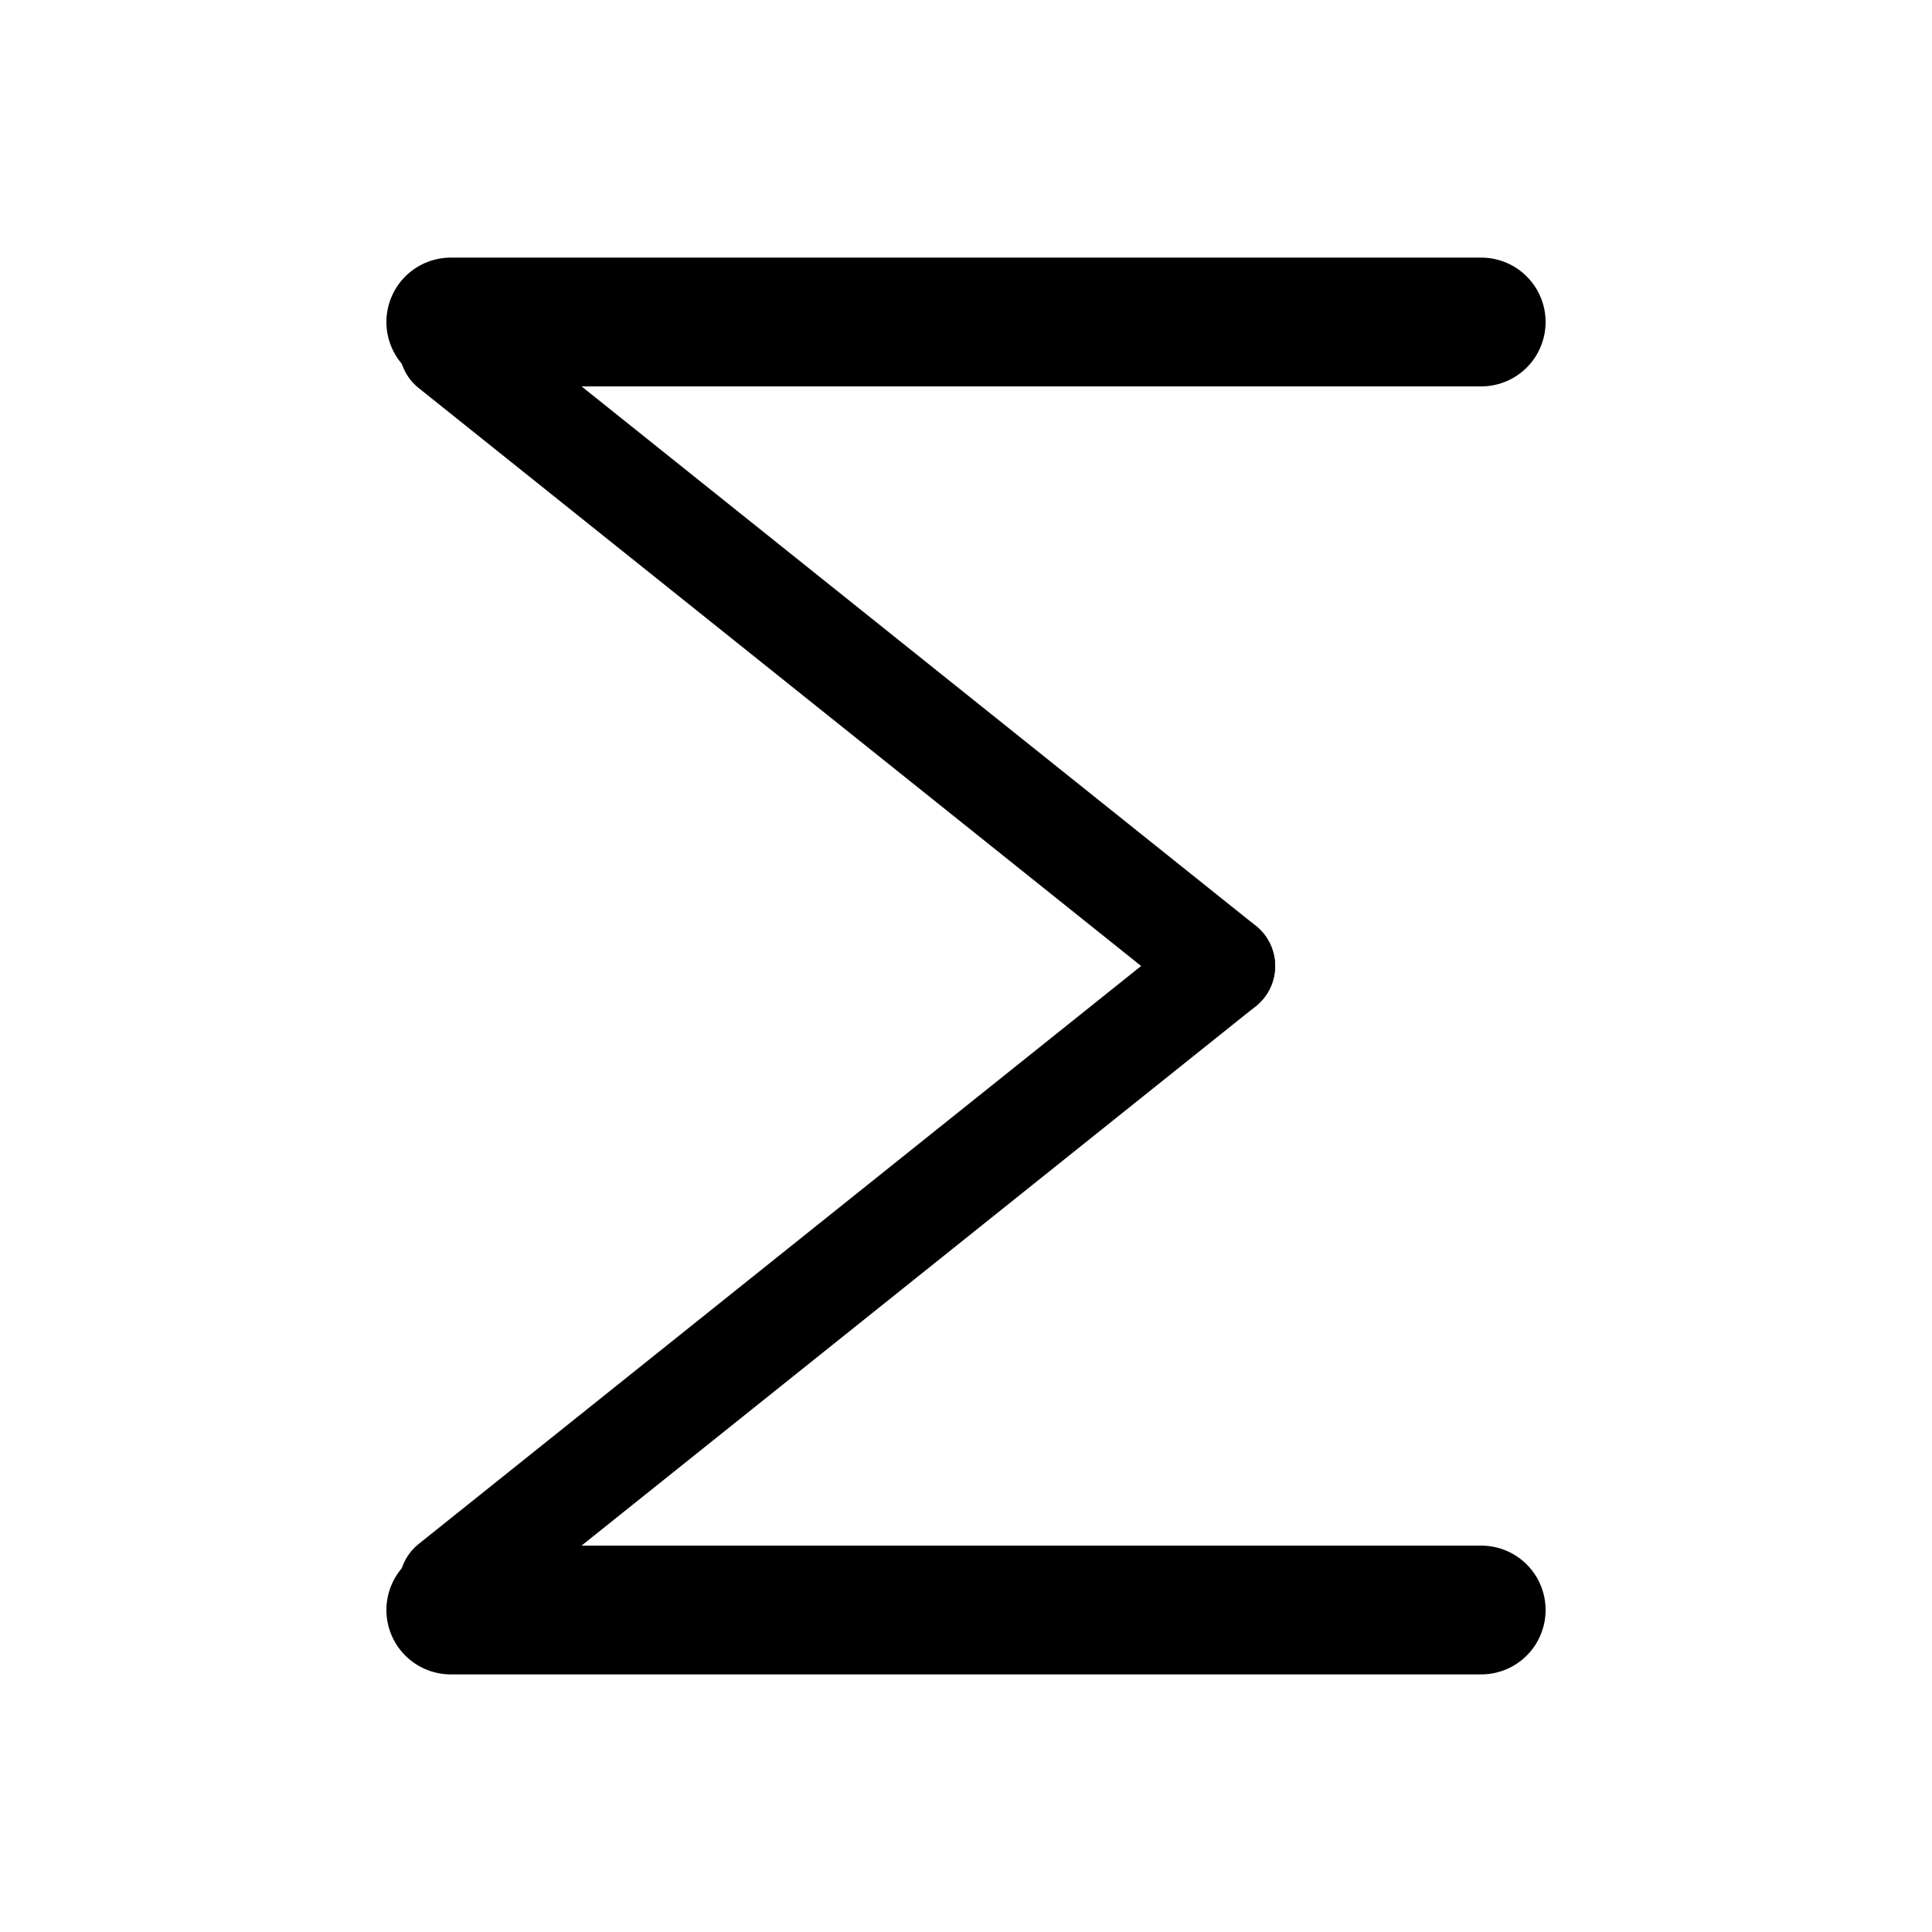
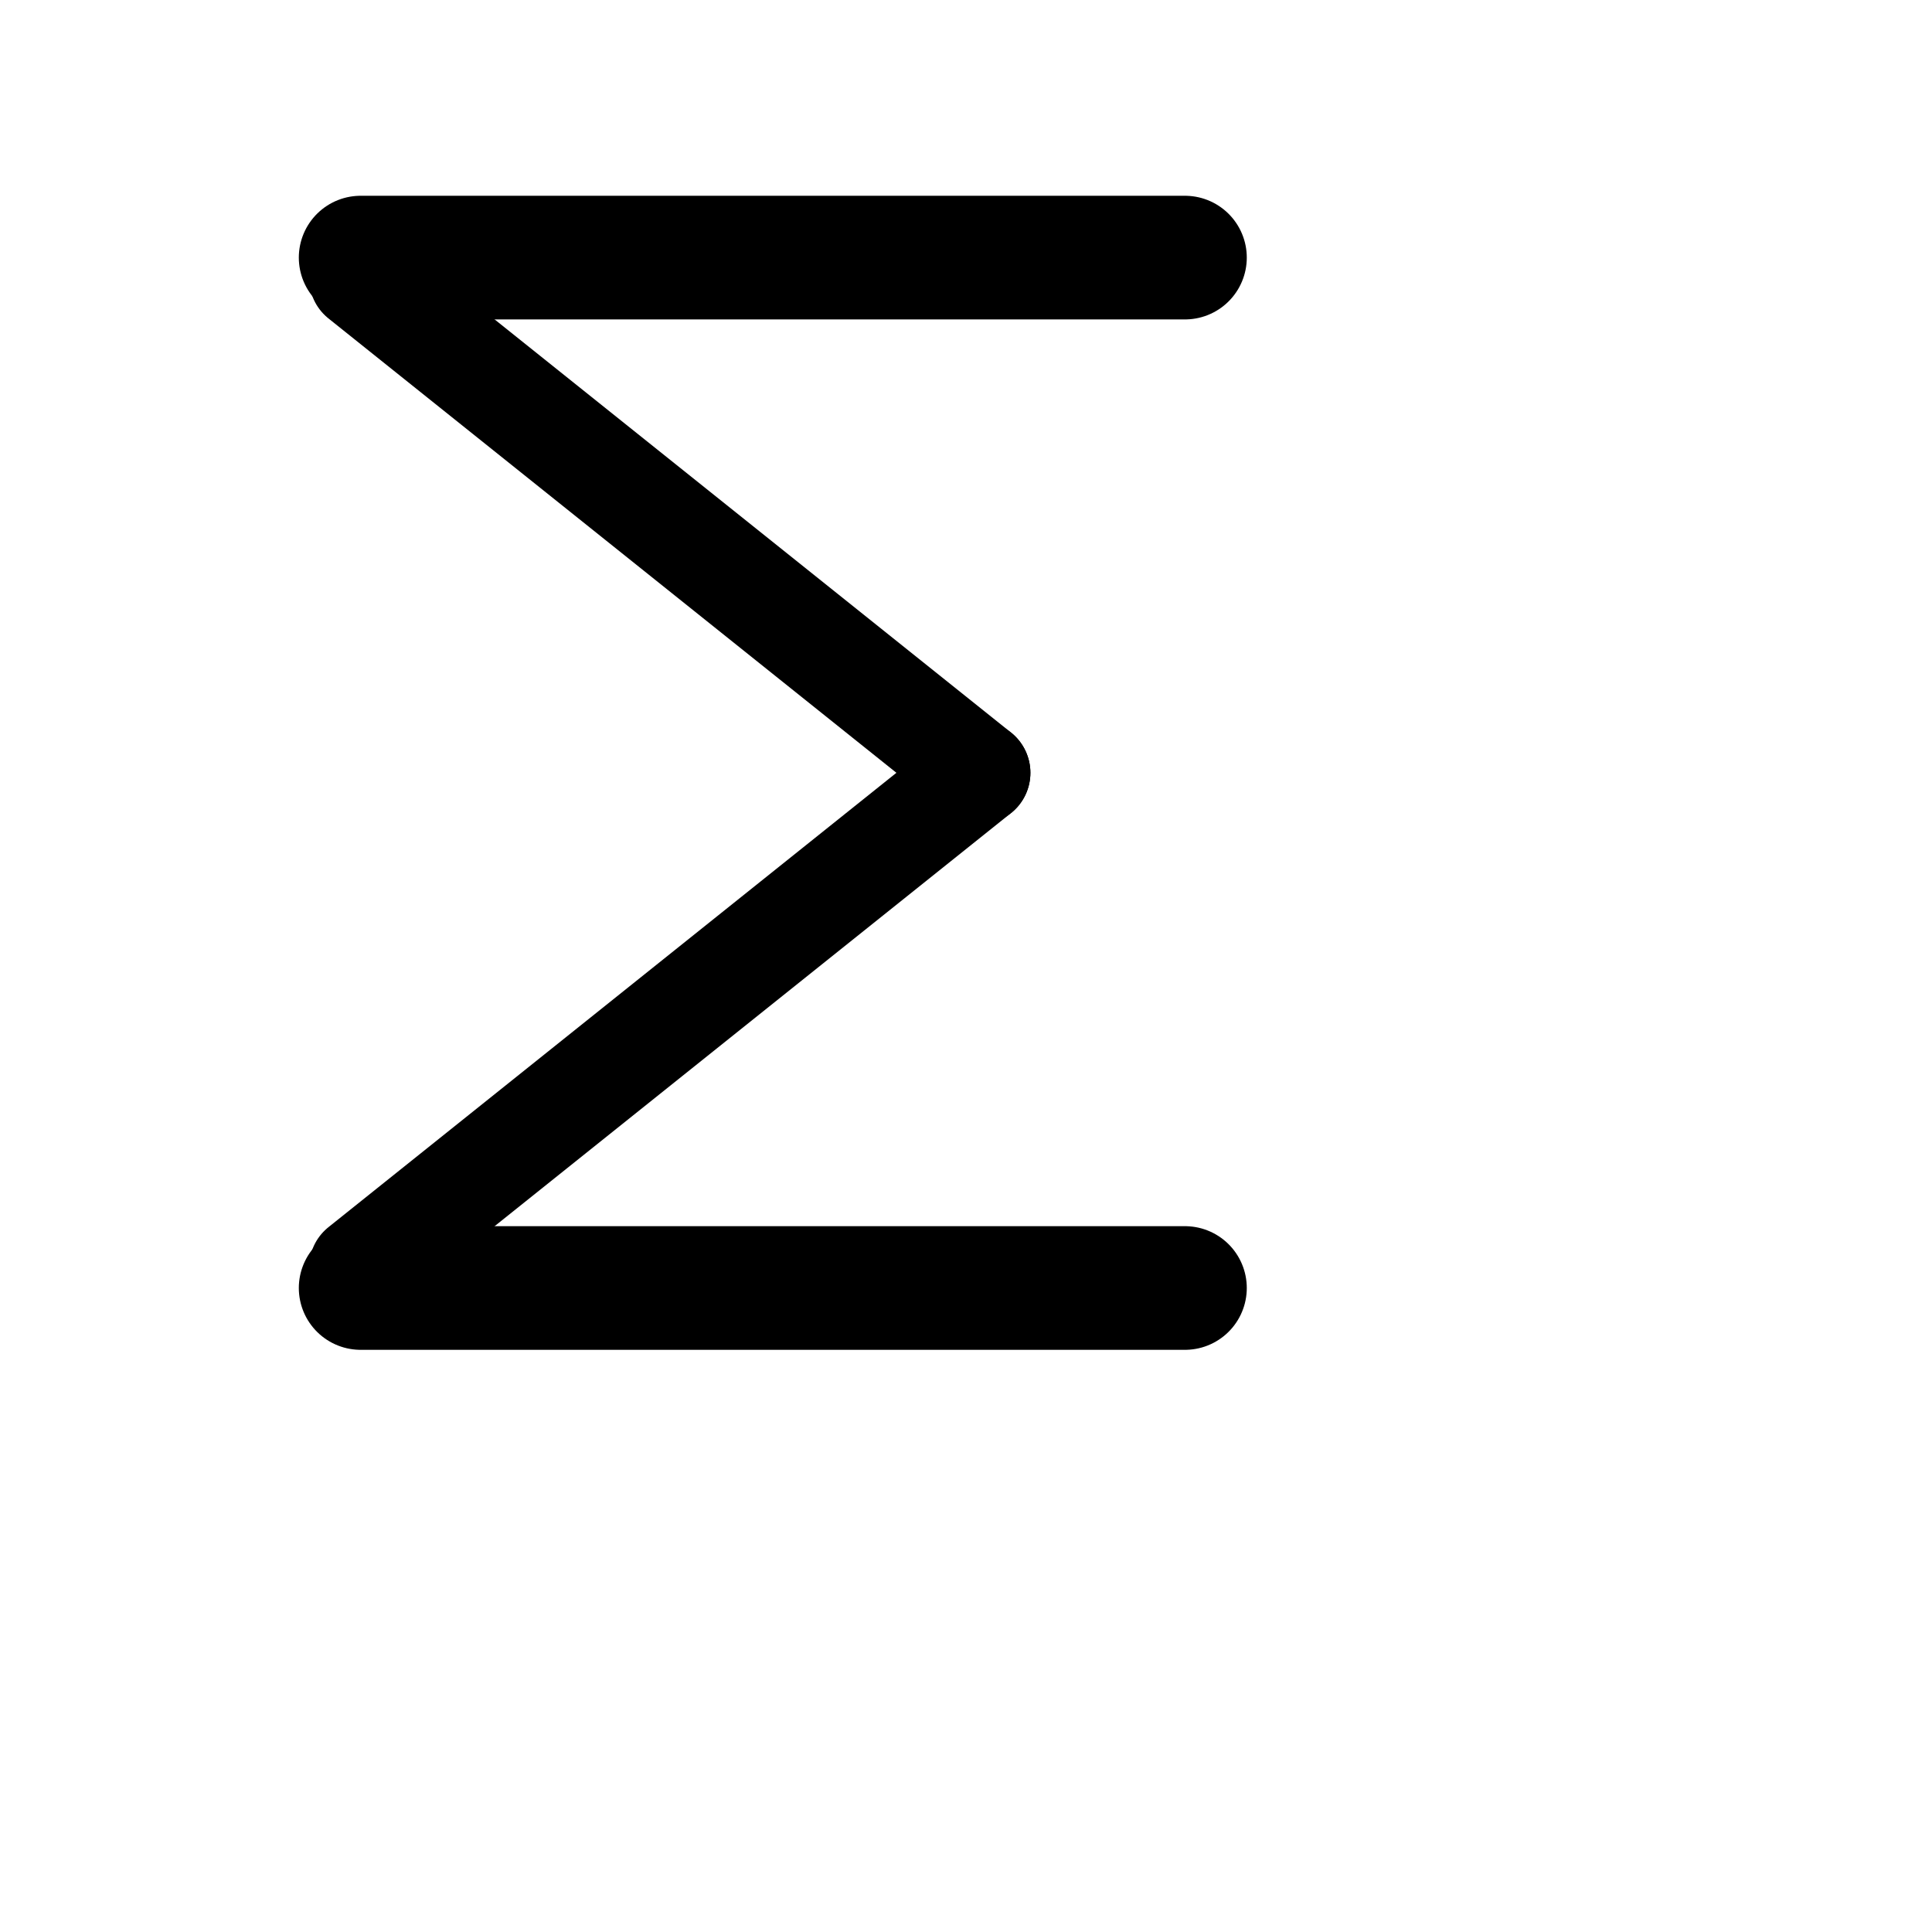
<svg xmlns="http://www.w3.org/2000/svg" version="1.1" baseProfile="full" width="150px" height="150px">
-   <g transform="translate(25 25)" transform-origin="50% 50%" stroke="#000" fill="transparent" stroke-width="8" stroke-linejoin="round" stroke-linecap="round">
-     <line x1="10" y1="0" x2="90" y2="0" stroke-width="10" />
+   <g transform="scale(0.8) translate(25 25)" transform-origin="50% 50%" stroke="#000" fill="transparent" stroke-width="10" stroke-linejoin="round" stroke-linecap="round">
+     <line x1="10" y1="0" x2="90" y2="0" stroke-width="12" />
    <line x1="10" y1="2" x2="70" y2="50" />
    <line x1="10" y1="98" x2="70" y2="50" />
-     <line x1="10" y1="100" x2="90" y2="100" stroke-width="10" />
+     <line x1="10" y1="100" x2="90" y2="100" stroke-width="12" />
  </g>
</svg>
